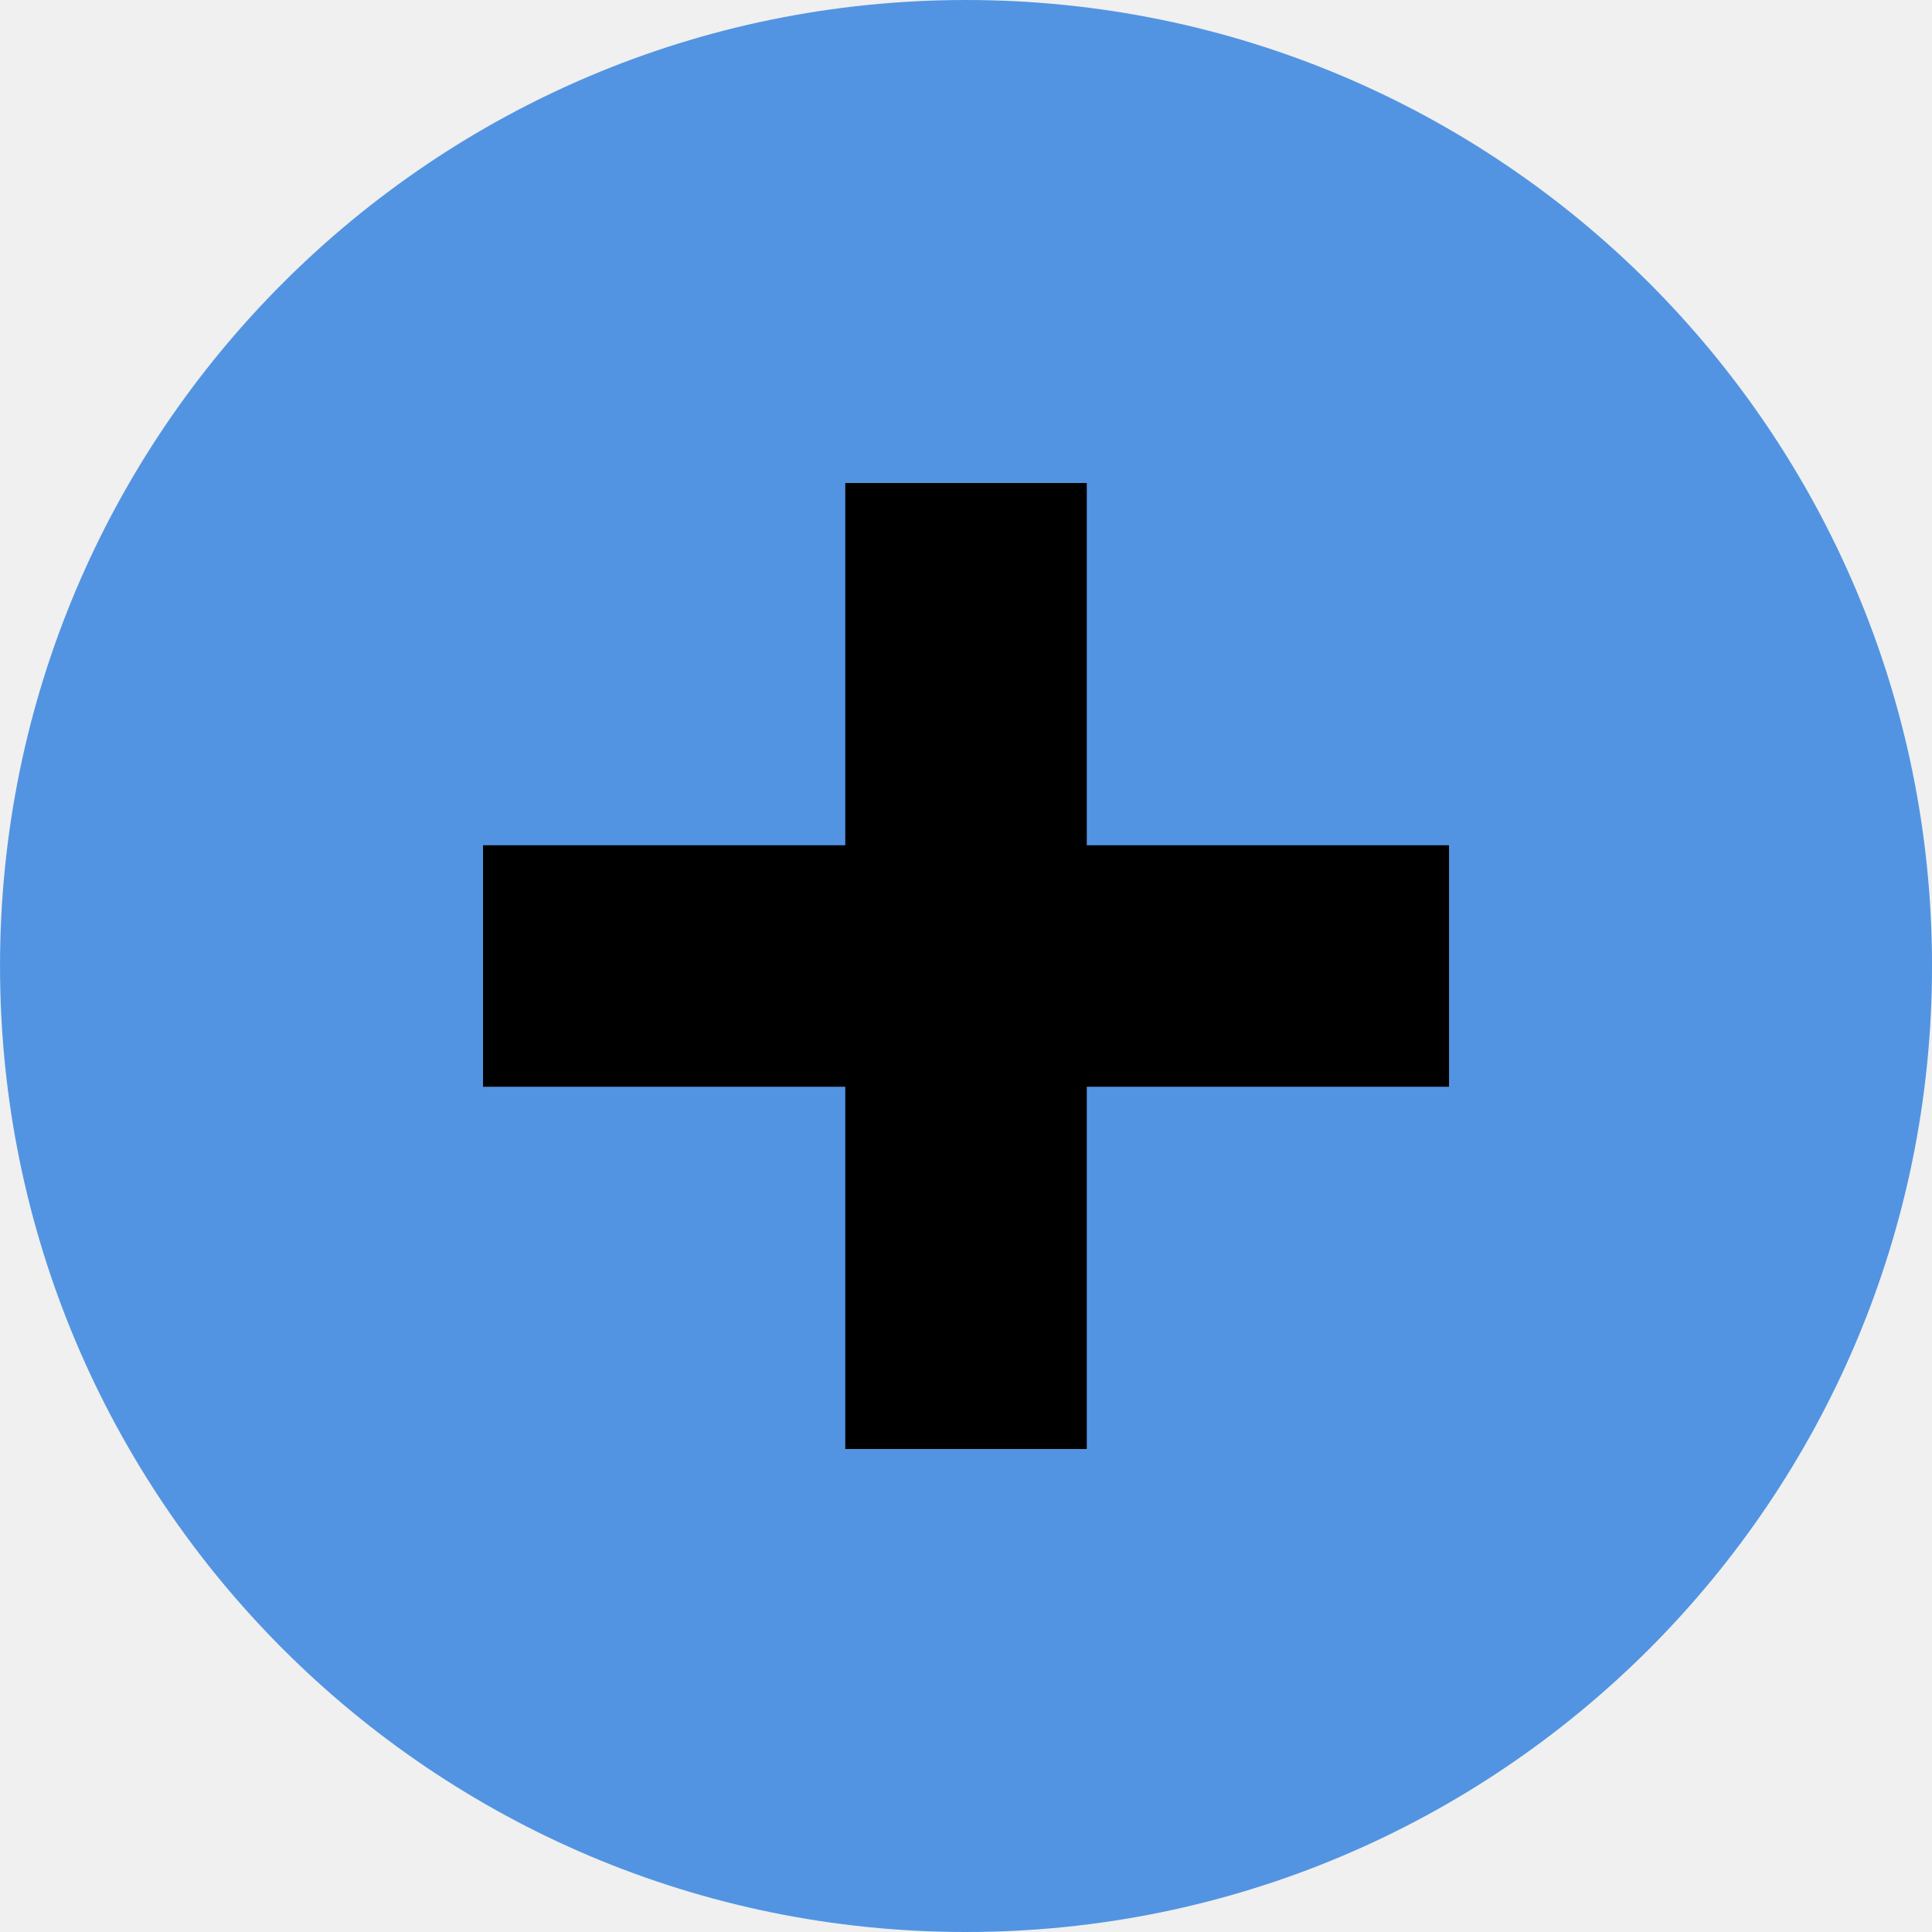
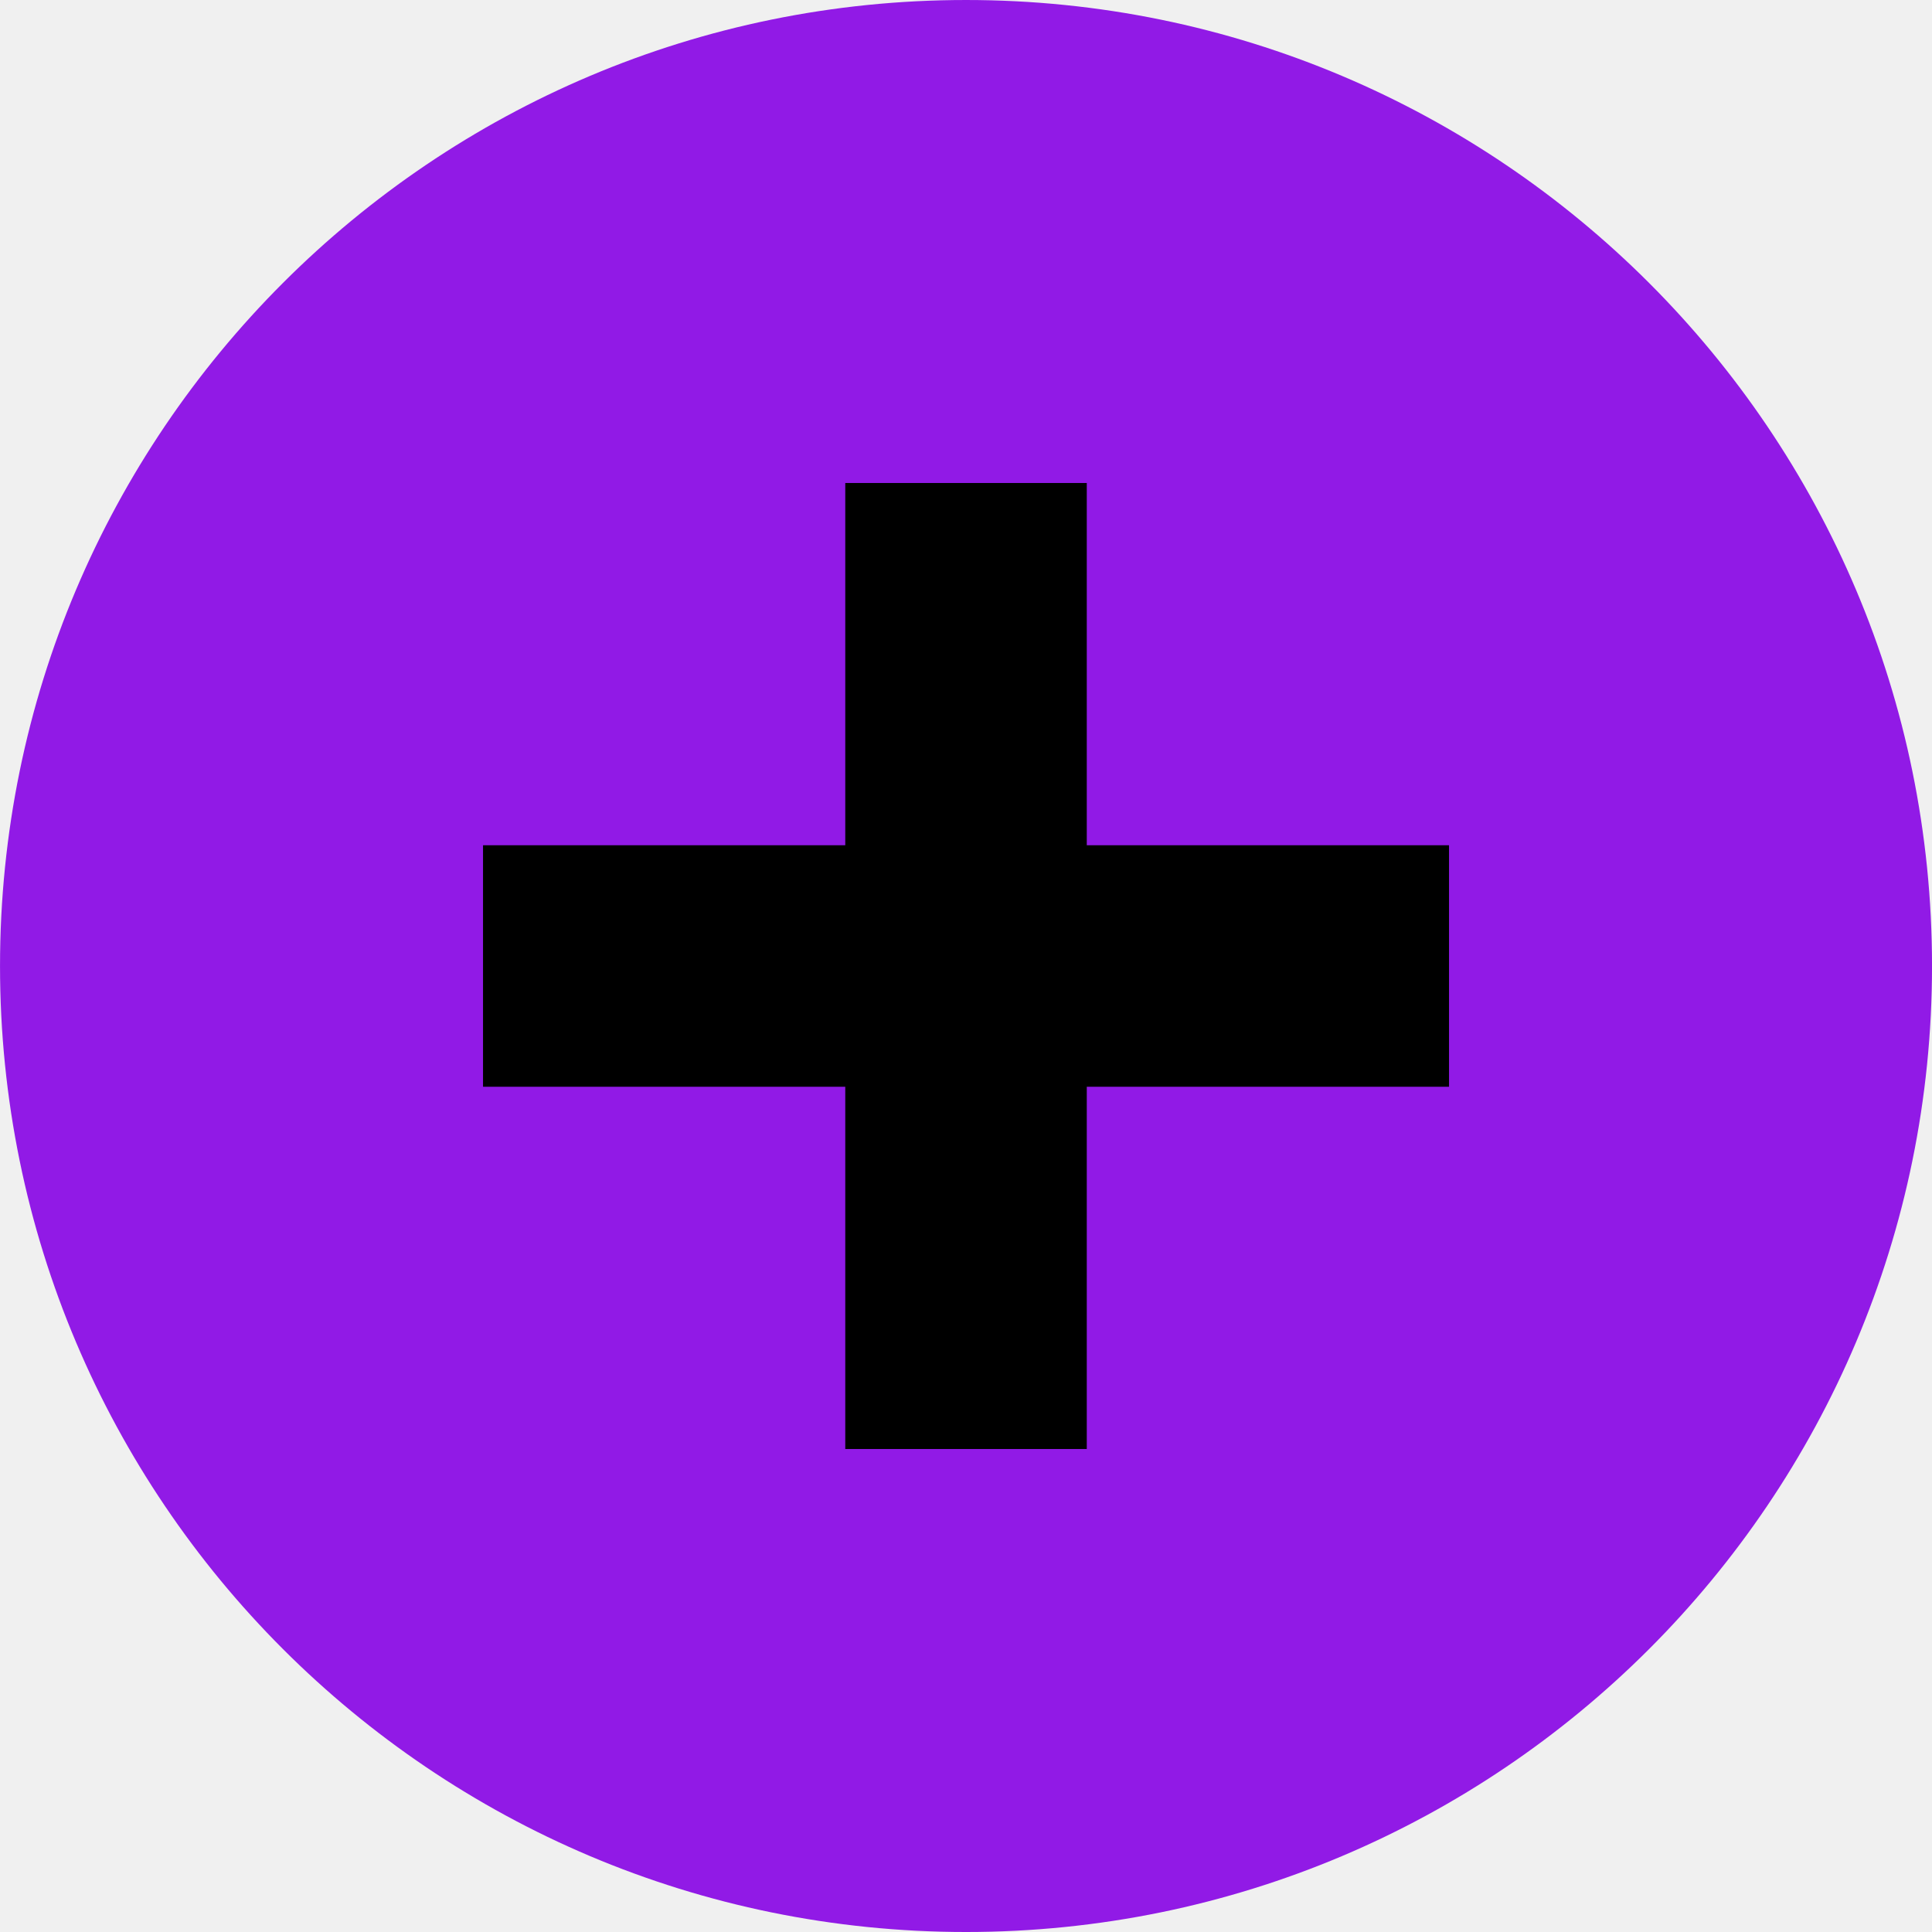
<svg xmlns="http://www.w3.org/2000/svg" xmlns:ns1="http://www.openswatchbook.org/uri/2009/osb" xmlns:xlink="http://www.w3.org/1999/xlink" width="16" height="16" id="svg12430" version="1.1">
  <defs id="defs12432">
-     <linearGradient id="selected_fg_color" ns1:paint="solid">
-       <stop style="stop-color:#ffffffgit;stop-opacity:1;" offset="0" id="stop4150" />
+     <linearGradient ns1:paint="solid" id="selected_fg_color">
+       <stop id="stop4150" offset="0" style="stop-color:#ffffffgit;stop-opacity:1;;opacity:1" />
    </linearGradient>
-     <linearGradient id="selected_bg_color" ns1:paint="solid">
-       <stop style="stop-color:#5294e2;stop-opacity:1;" offset="0" id="stop4147" />
+     <linearGradient ns1:paint="solid" id="selected_bg_color">
+       <stop id="stop4147" offset="0" style="stop-color:#911ae6;stop-opacity:1;;opacity:1" />
    </linearGradient>
-     <linearGradient xlink:href="#selected_bg_color" id="linearGradient4149" x1="150" y1="397.991" x2="150" y2="413.991" gradientUnits="userSpaceOnUse" />
-     <linearGradient xlink:href="#selected_fg_color" id="linearGradient4152" x1="150" y1="401.991" x2="150" y2="409.991" gradientUnits="userSpaceOnUse" />
+     <linearGradient gradientUnits="userSpaceOnUse" y2="413.991" x2="150" y1="397.991" x1="150" id="linearGradient4149" xlink:href="#selected_bg_color" />
+     <linearGradient gradientUnits="userSpaceOnUse" y2="409.991" x2="150" y1="401.991" x1="150" id="linearGradient4152" xlink:href="#selected_fg_color" />
+     <linearGradient gradientUnits="userSpaceOnUse" y2="413.991" x2="150" y1="397.991" x1="150" id="linearGradient4149-627" xlink:href="#selected_bg_color-259" />
+     <linearGradient ns1:paint="solid" id="selected_bg_color-259">
+       <stop id="stop837" offset="0" style="stop-color:#911ae6;stop-opacity:1;;opacity:1" />
+     </linearGradient>
+     <linearGradient gradientUnits="userSpaceOnUse" y2="409.991" x2="150" y1="401.991" x1="150" id="linearGradient4152-791" xlink:href="#selected_fg_color-666" />
+     <linearGradient ns1:paint="solid" id="selected_fg_color-666">
+       <stop id="stop841" offset="0" style="stop-color:#ffffffgit;stop-opacity:1;;opacity:1" />
+     </linearGradient>
  </defs>
-   <g id="layer1" transform="translate(0,-1036.362)">
-     <g style="display:inline" transform="translate(-141.9998,638.3711)" id="g14642-3-0">
-       <ellipse style="opacity:1;fill:url(#linearGradient4149);fill-opacity:1;stroke:none;stroke-width:1;stroke-linecap:butt;stroke-linejoin:miter;stroke-miterlimit:4;stroke-dasharray:none;stroke-dashoffset:0;stroke-opacity:1" id="path4156" cx="150" cy="405.991" rx="8" ry="8" />
-       <rect style="fill:none;stroke:none" id="rect3620-5-4" width="15.982" height="16" x="142" y="398" rx="0" ry="0" />
-       <g id="g4179" transform="translate(141.9999,397.9911)">
-         <g style="opacity:0.55;fill:#000000;fill-opacity:1" transform="matrix(0.765075,0,0,0.765075,1.880594,0.8798127)" id="g2996-1">
-           <g style="fill:#000000;fill-opacity:1" transform="translate(-60,-518)" id="layer12-1">
-             <g transform="translate(19,-242)" id="layer4-4-1-9" style="display:inline;fill:#000000;fill-opacity:1" />
+   <g transform="translate(0,-1036.362)" id="layer1">
+     <g id="g14642-3-0" transform="translate(-141.9998,638.3711)" style="display:inline;opacity:1">
+       <ellipse ry="8" rx="8" cy="405.991" cx="150" id="path4156" style="opacity:1;fill:url(#linearGradient4149-627);fill-opacity:1;stroke:none;stroke-width:1;stroke-linecap:butt;stroke-linejoin:miter;stroke-miterlimit:4;stroke-dasharray:none;stroke-dashoffset:0;stroke-opacity:1" />
+       <rect ry="0" rx="0" y="398" x="142" height="16" width="15.982" id="rect3620-5-4" style="fill:none;stroke:none;opacity:1" />
+       <g transform="translate(141.9999,397.9911)" id="g4179">
+         <g id="g2996-1" transform="matrix(0.765075,0,0,0.765075,1.880594,0.8798127)" style="opacity:0.55;fill:#000000;fill-opacity:1">
+           <g id="layer12-1" transform="translate(-60,-518)" style="fill:#000000;fill-opacity:1;opacity:1">
+             <g style="display:inline;fill:#000000;fill-opacity:1;opacity:1" id="layer4-4-1-9" transform="translate(19,-242)" />
          </g>
        </g>
-         <g style="fill:#ffffff;fill-opacity:1" transform="matrix(0.765075,0,0,0.765075,1.880594,1.879479)" id="g2996">
-           <g style="fill:#ffffff;fill-opacity:1" transform="translate(-60,-518)" id="layer12">
-             <g transform="translate(19,-242)" id="layer4-4-1" style="display:inline;fill:#ffffff;fill-opacity:1" />
+         <g id="g2996" transform="matrix(0.765075,0,0,0.765075,1.880594,1.879479)" style="fill:#ffffff;fill-opacity:1;opacity:1">
+           <g id="layer12" transform="translate(-60,-518)" style="fill:#ffffff;fill-opacity:1;opacity:1">
+             <g style="display:inline;fill:#ffffff;fill-opacity:1;opacity:1" id="layer4-4-1" transform="translate(19,-242)" />
          </g>
        </g>
      </g>
-       <path style="fill:url(#linearGradient4152);fill-opacity:1;fill-rule:evenodd;stroke:#000000;stroke-width:0;stroke-linecap:butt;stroke-linejoin:miter;stroke-miterlimit:4;stroke-opacity:1" d="m 149,401.991 0,3 -3,0 0,2 3,0 0,3 2,0 0,-3 3,0 0,-2 -3,0 0,-3 z" id="rect3757" />
+       <path id="rect3757" d="m 149,401.991 0,3 -3,0 0,2 3,0 0,3 2,0 0,-3 3,0 0,-2 -3,0 0,-3 z" style="fill:url(#linearGradient4152-791);fill-opacity:1;fill-rule:evenodd;stroke:#000000;stroke-width:0;stroke-linecap:butt;stroke-linejoin:miter;stroke-miterlimit:4;stroke-opacity:1;opacity:1" />
    </g>
  </g>
</svg>
